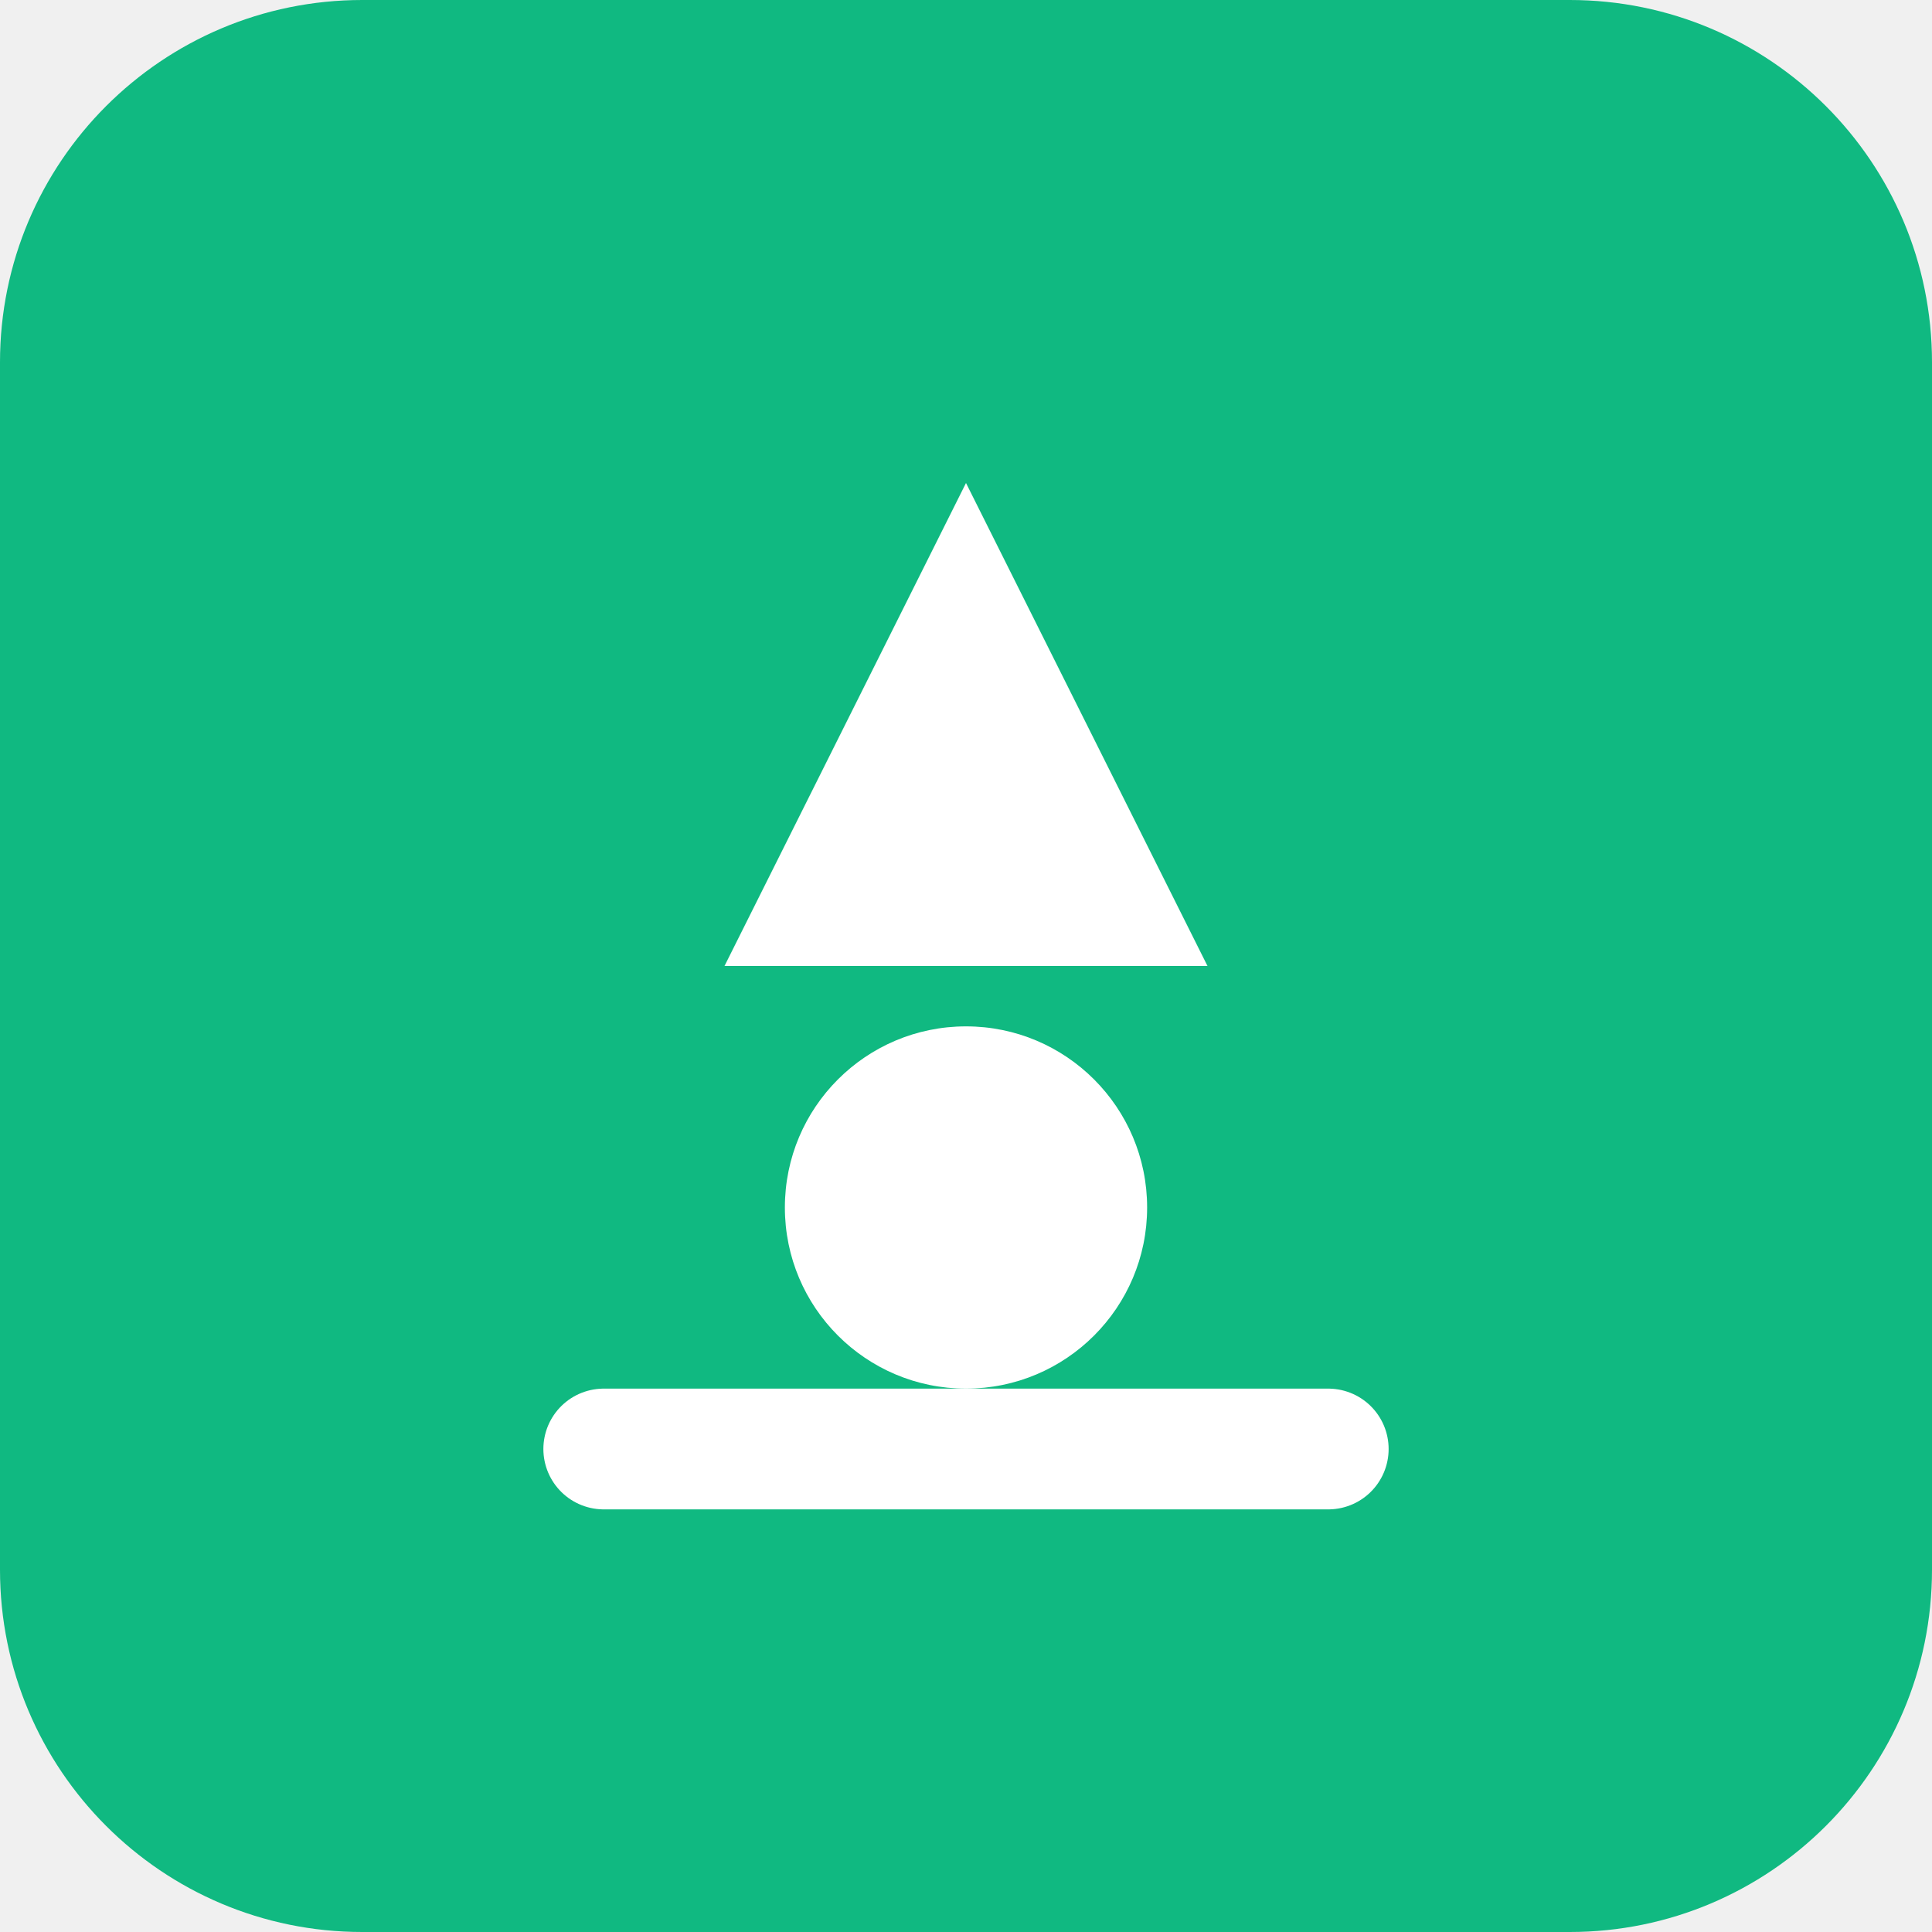
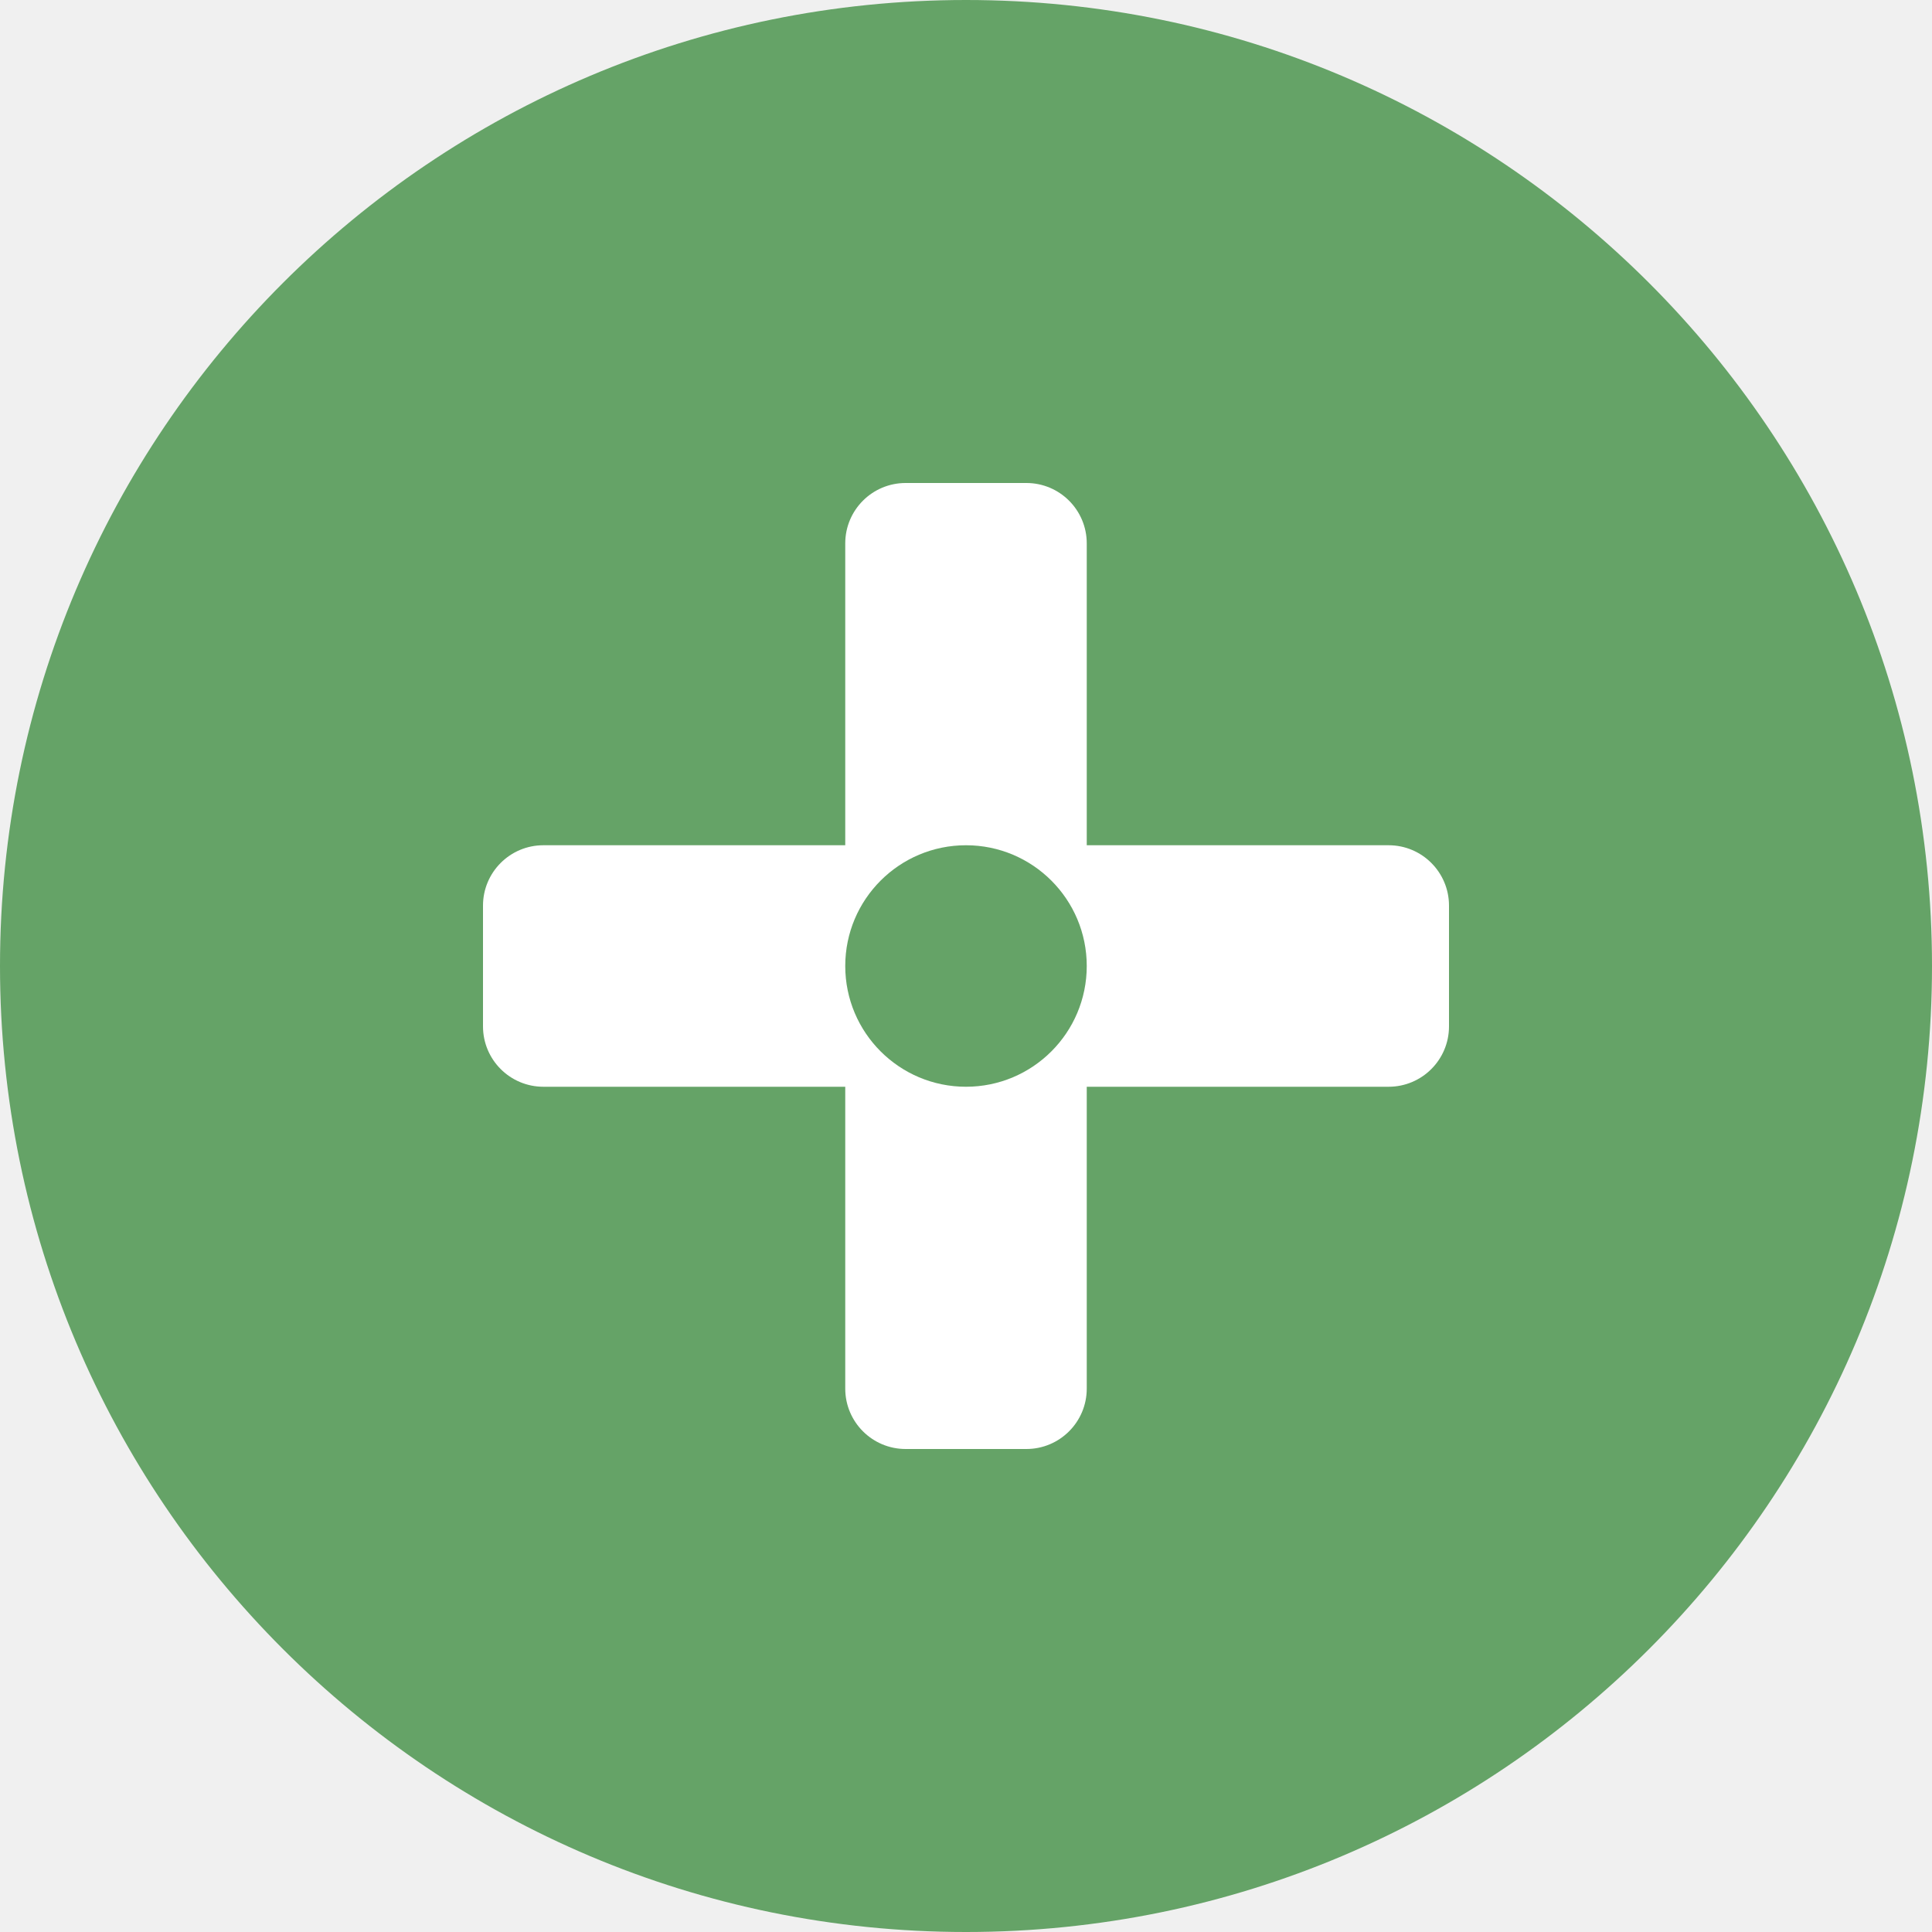
<svg xmlns="http://www.w3.org/2000/svg" width="32" height="32" viewBox="0 0 32 32" fill="none">
-   <rect width="32" height="32" rx="6" fill="#10b981" />
-   <path d="M16 8L20 16H12L16 8Z" fill="white" />
-   <circle cx="16" cy="20" r="3" fill="white" />
-   <path d="M10 24H22" stroke="white" stroke-width="2" stroke-linecap="round" />
+   <circle cx="16" cy="16" r="16" fill="#65a367" />
+   <rect x="14" y="8" width="4" height="16" rx="1" fill="white" />
+   <rect x="8" y="14" width="16" height="4" rx="1" fill="white" />
+   <circle cx="16" cy="16" r="2" fill="#65a367" />
</svg>
